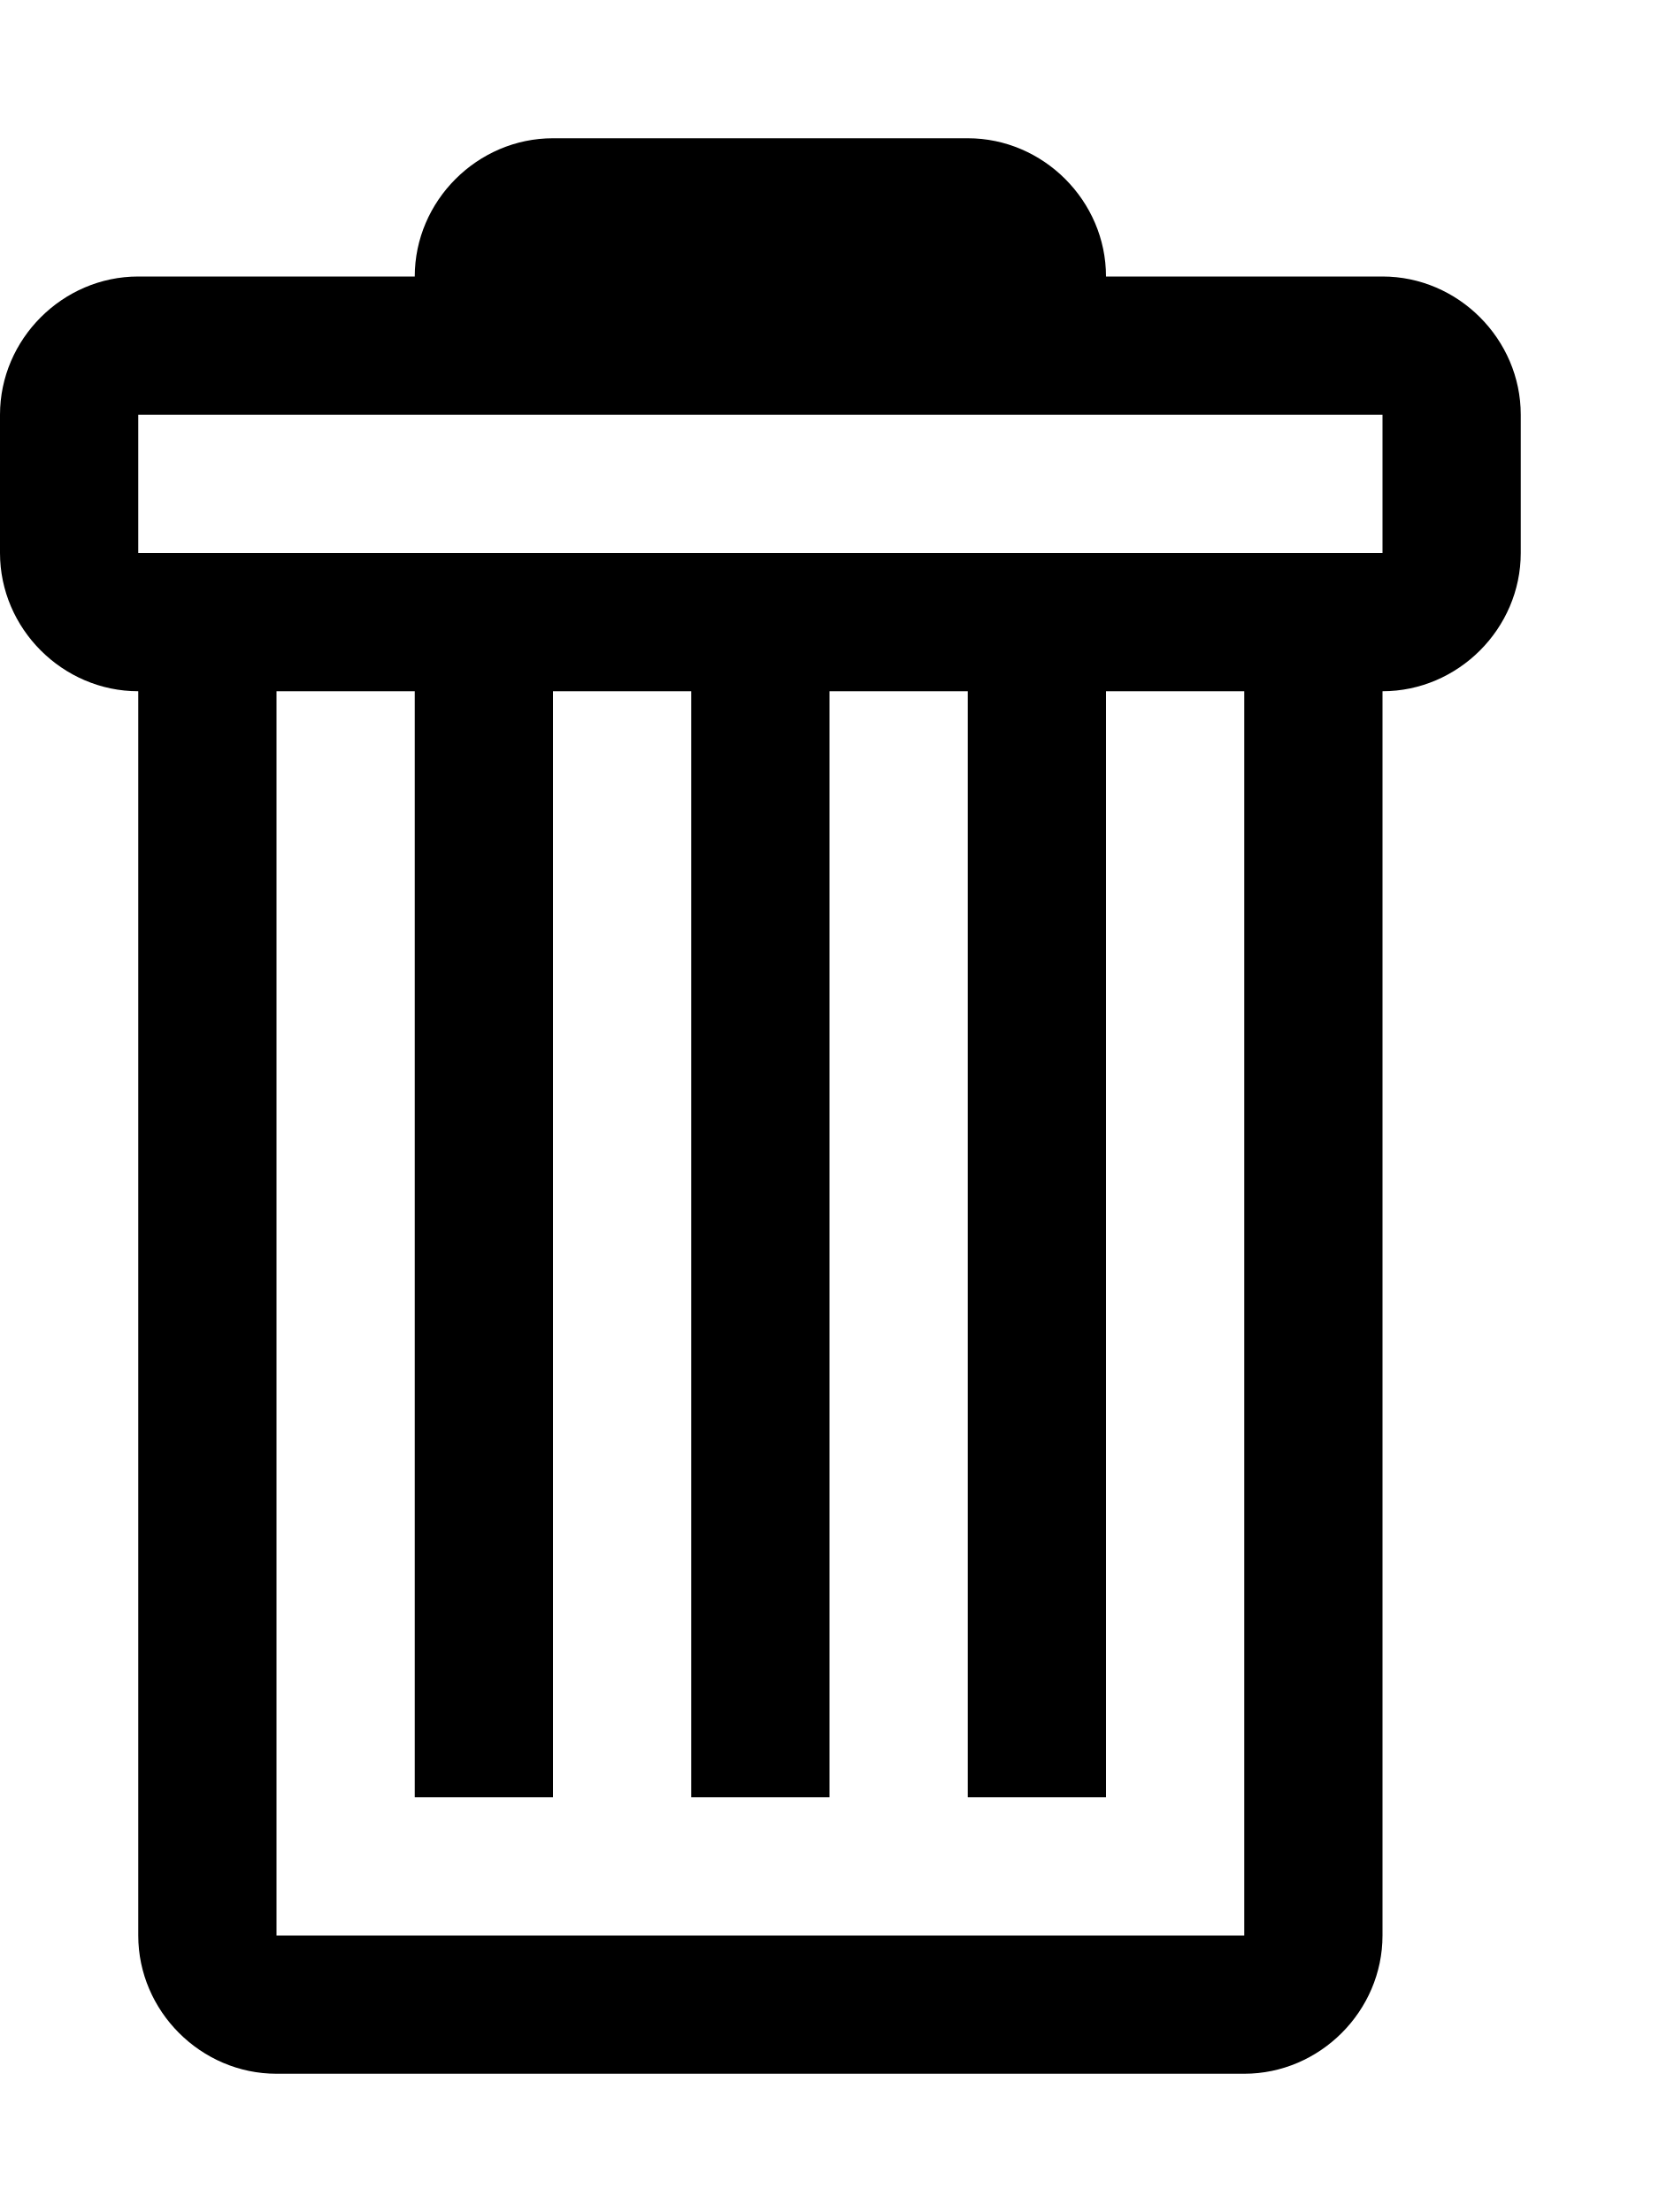
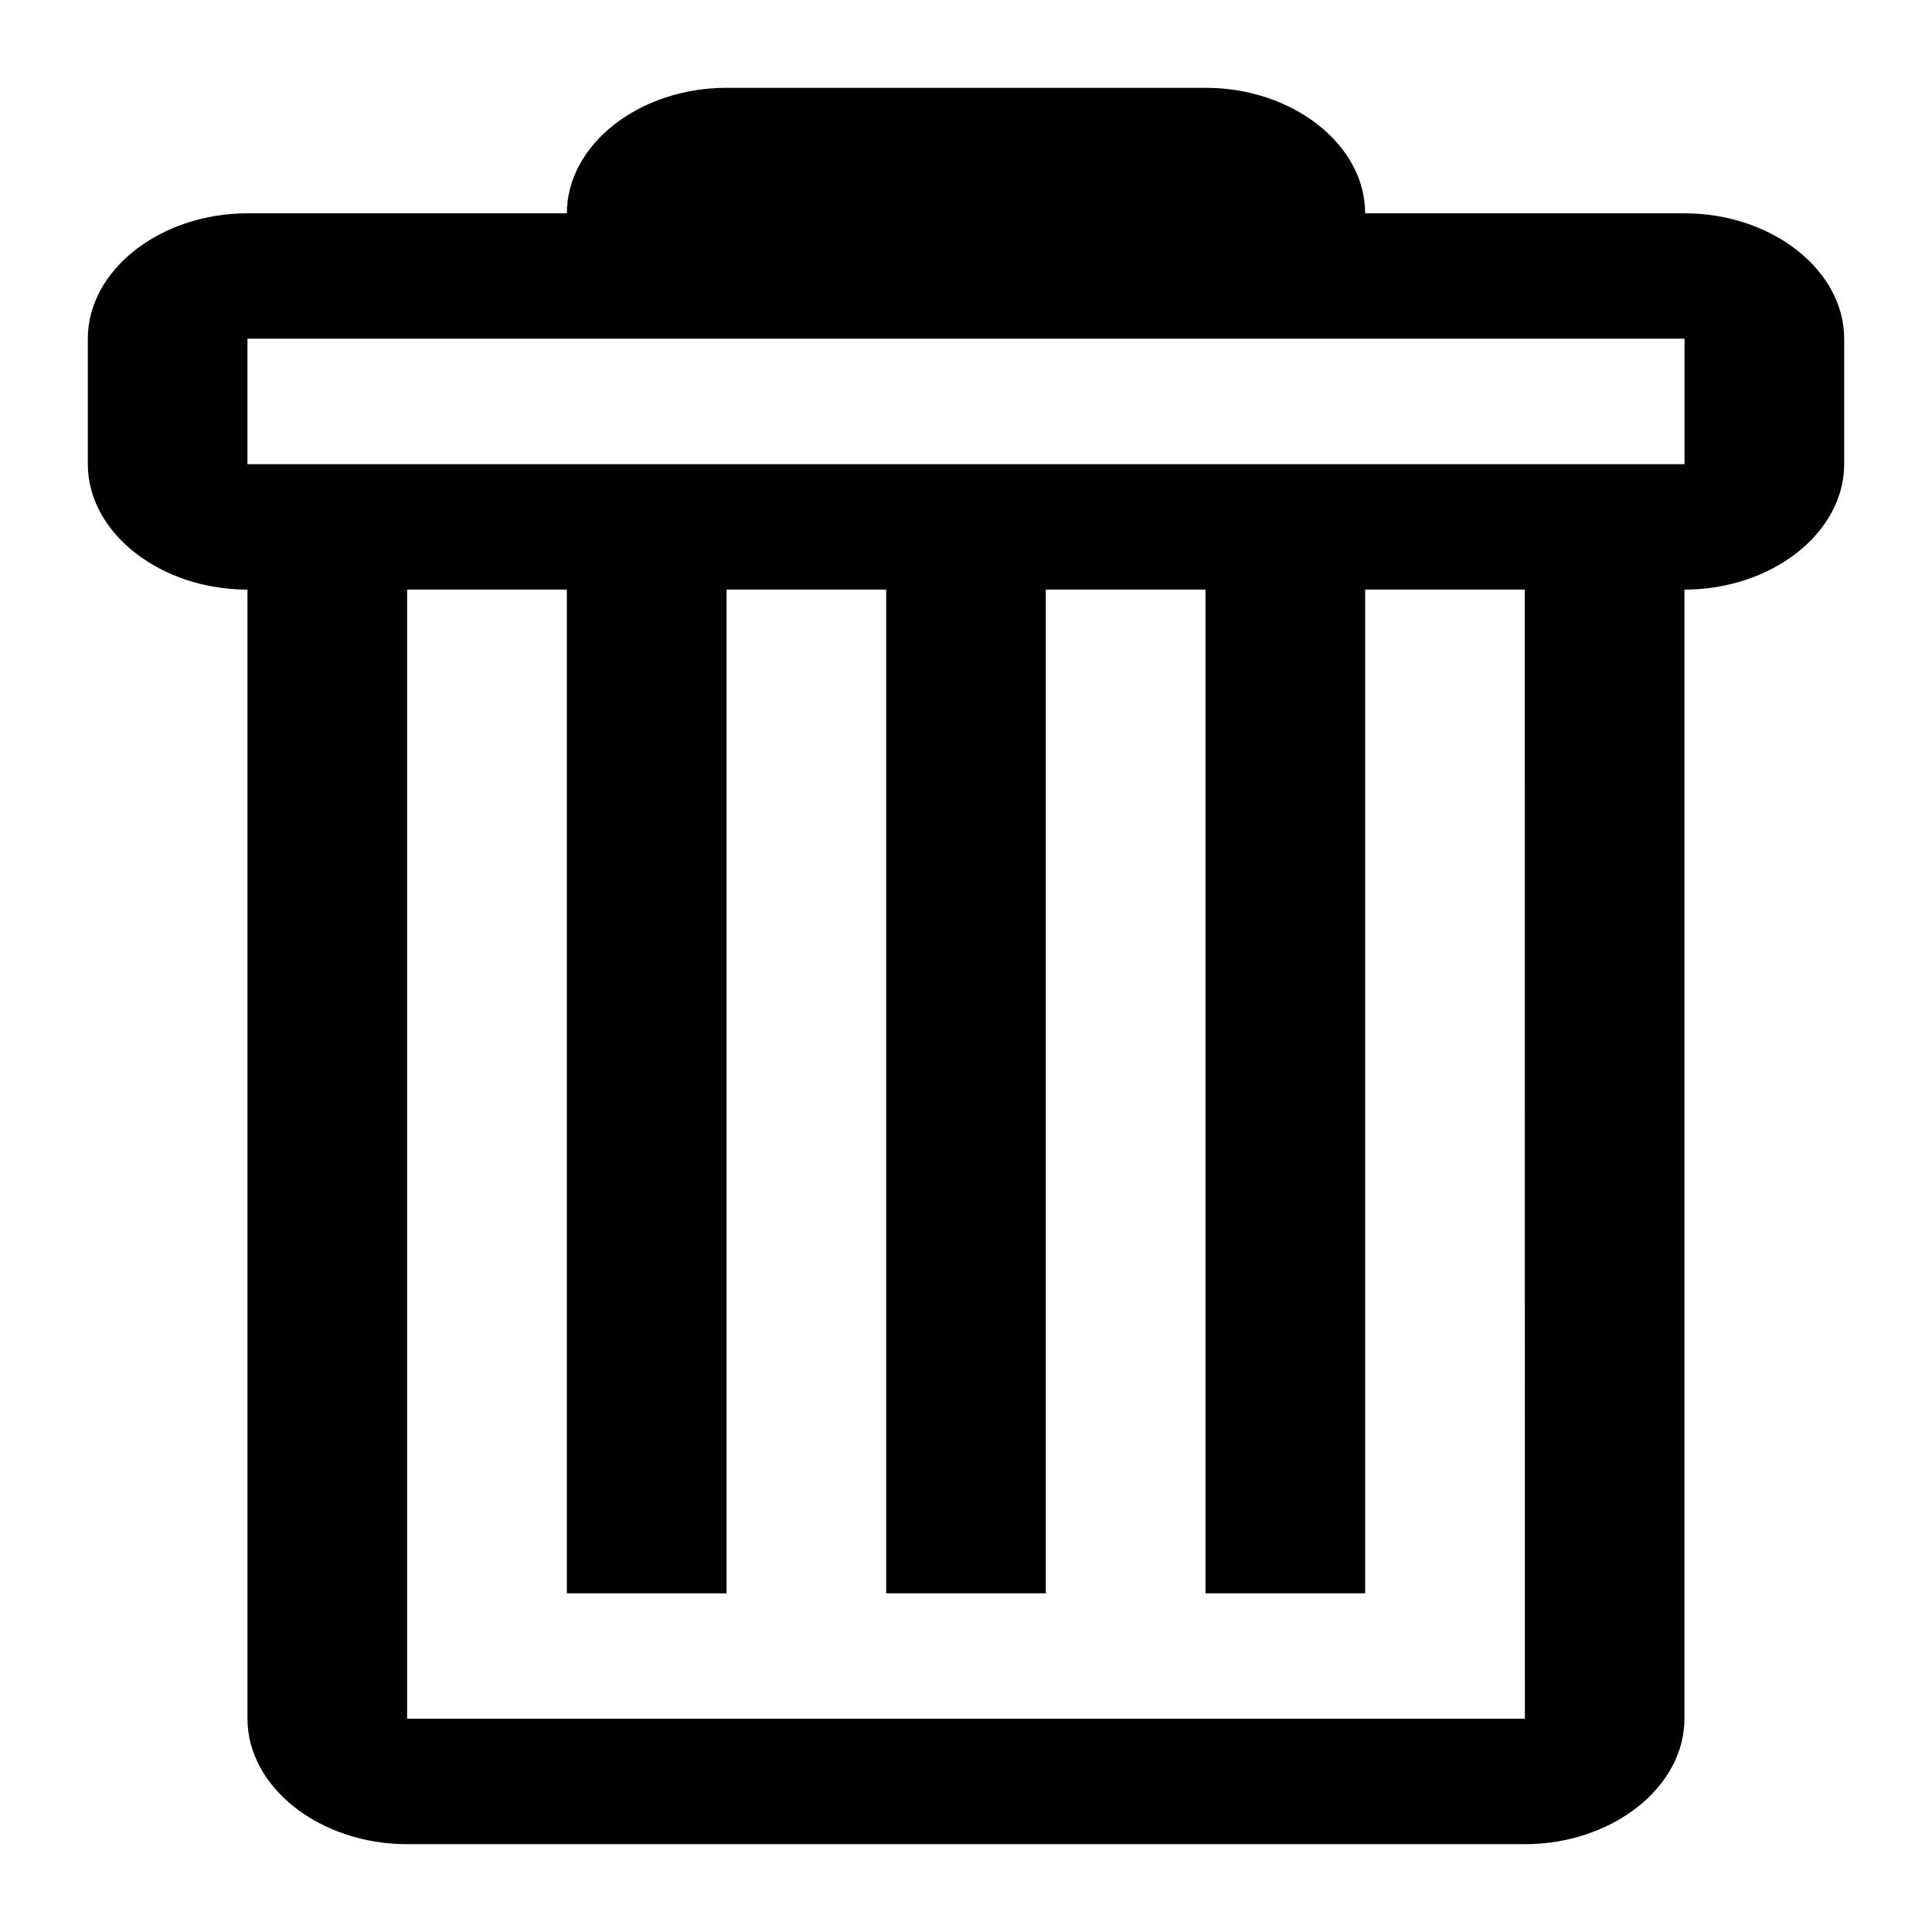
- <svg xmlns="http://www.w3.org/2000/svg" height="1024" width="768">
-   <path d="M640 128H512c0-35-29-64-64-64H256c-35 0-64 29-64 64H64c-35 0-64 29-64 64v64c0 35 29 64 64 64v576c0 35 29 64 64 64h448c35 0 64-29 64-64V320c35 0 64-29 64-64v-64c0-35-29-64-64-64z m-64 768H128V320h64v512h64V320h64v512h64V320h64v512h64V320h64v576z m64-640H64v-64h576v64z" />
+ <svg xmlns="http://www.w3.org/2000/svg" width="22" height="22" version="1.1" viewBox="0 0 22 22">
+   <path d="M 19.182,2.429 H 15.545 C 15.545,1.647 14.722,1 13.727,1 H 8.273 C 7.278,1 6.455,1.647 6.455,2.429 H 2.818 C 1.824,2.429 1,3.076 1,3.857 V 5.286 C 1,6.067 1.824,6.714 2.818,6.714 V 19.571 C 2.818,20.353 3.642,21 4.636,21 h 12.727 c 0.994,0 1.818,-0.647 1.818,-1.429 V 6.714 C 20.176,6.714 21,6.067 21,5.286 V 3.857 C 21,3.076 20.176,2.429 19.182,2.429 Z M 17.364,19.571 H 4.636 V 6.714 H 6.455 V 18.143 H 8.273 V 6.714 h 1.818 v 11.429 h 1.818 V 6.714 h 1.818 v 11.429 h 1.818 V 6.714 h 1.818 z M 19.182,5.286 H 2.818 V 3.857 h 16.364 z" fill="#000000" />
</svg>
